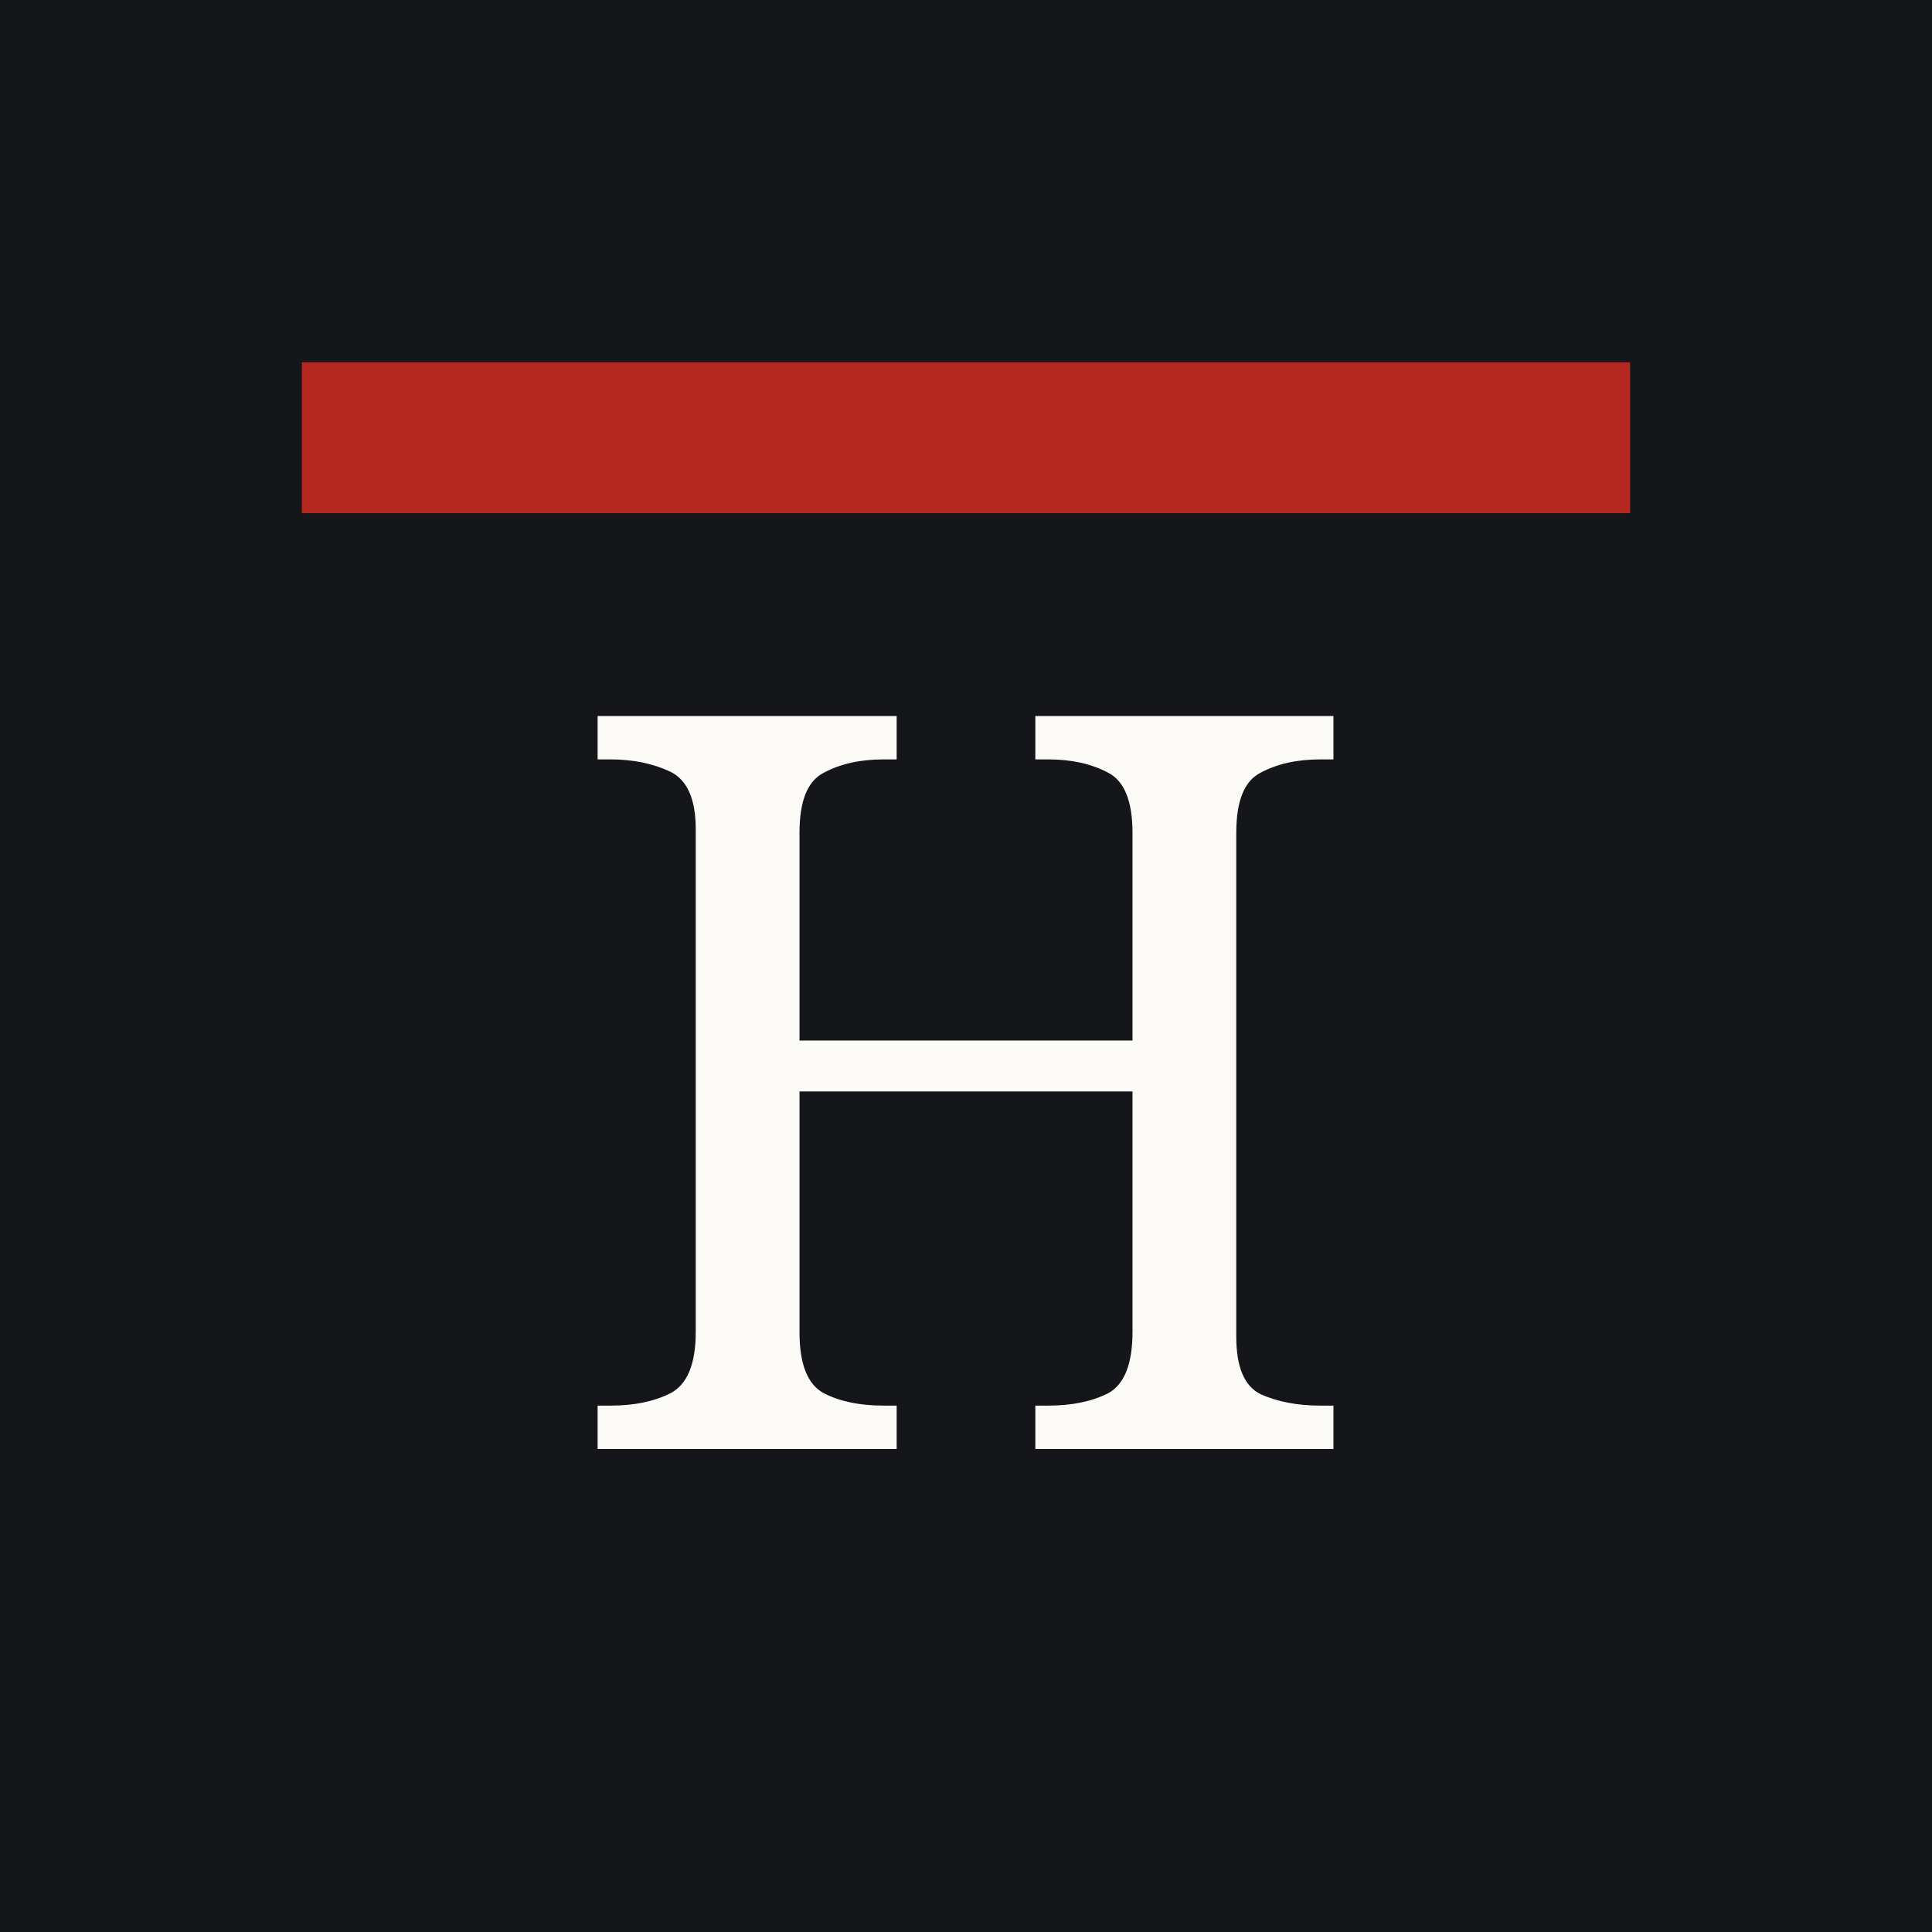
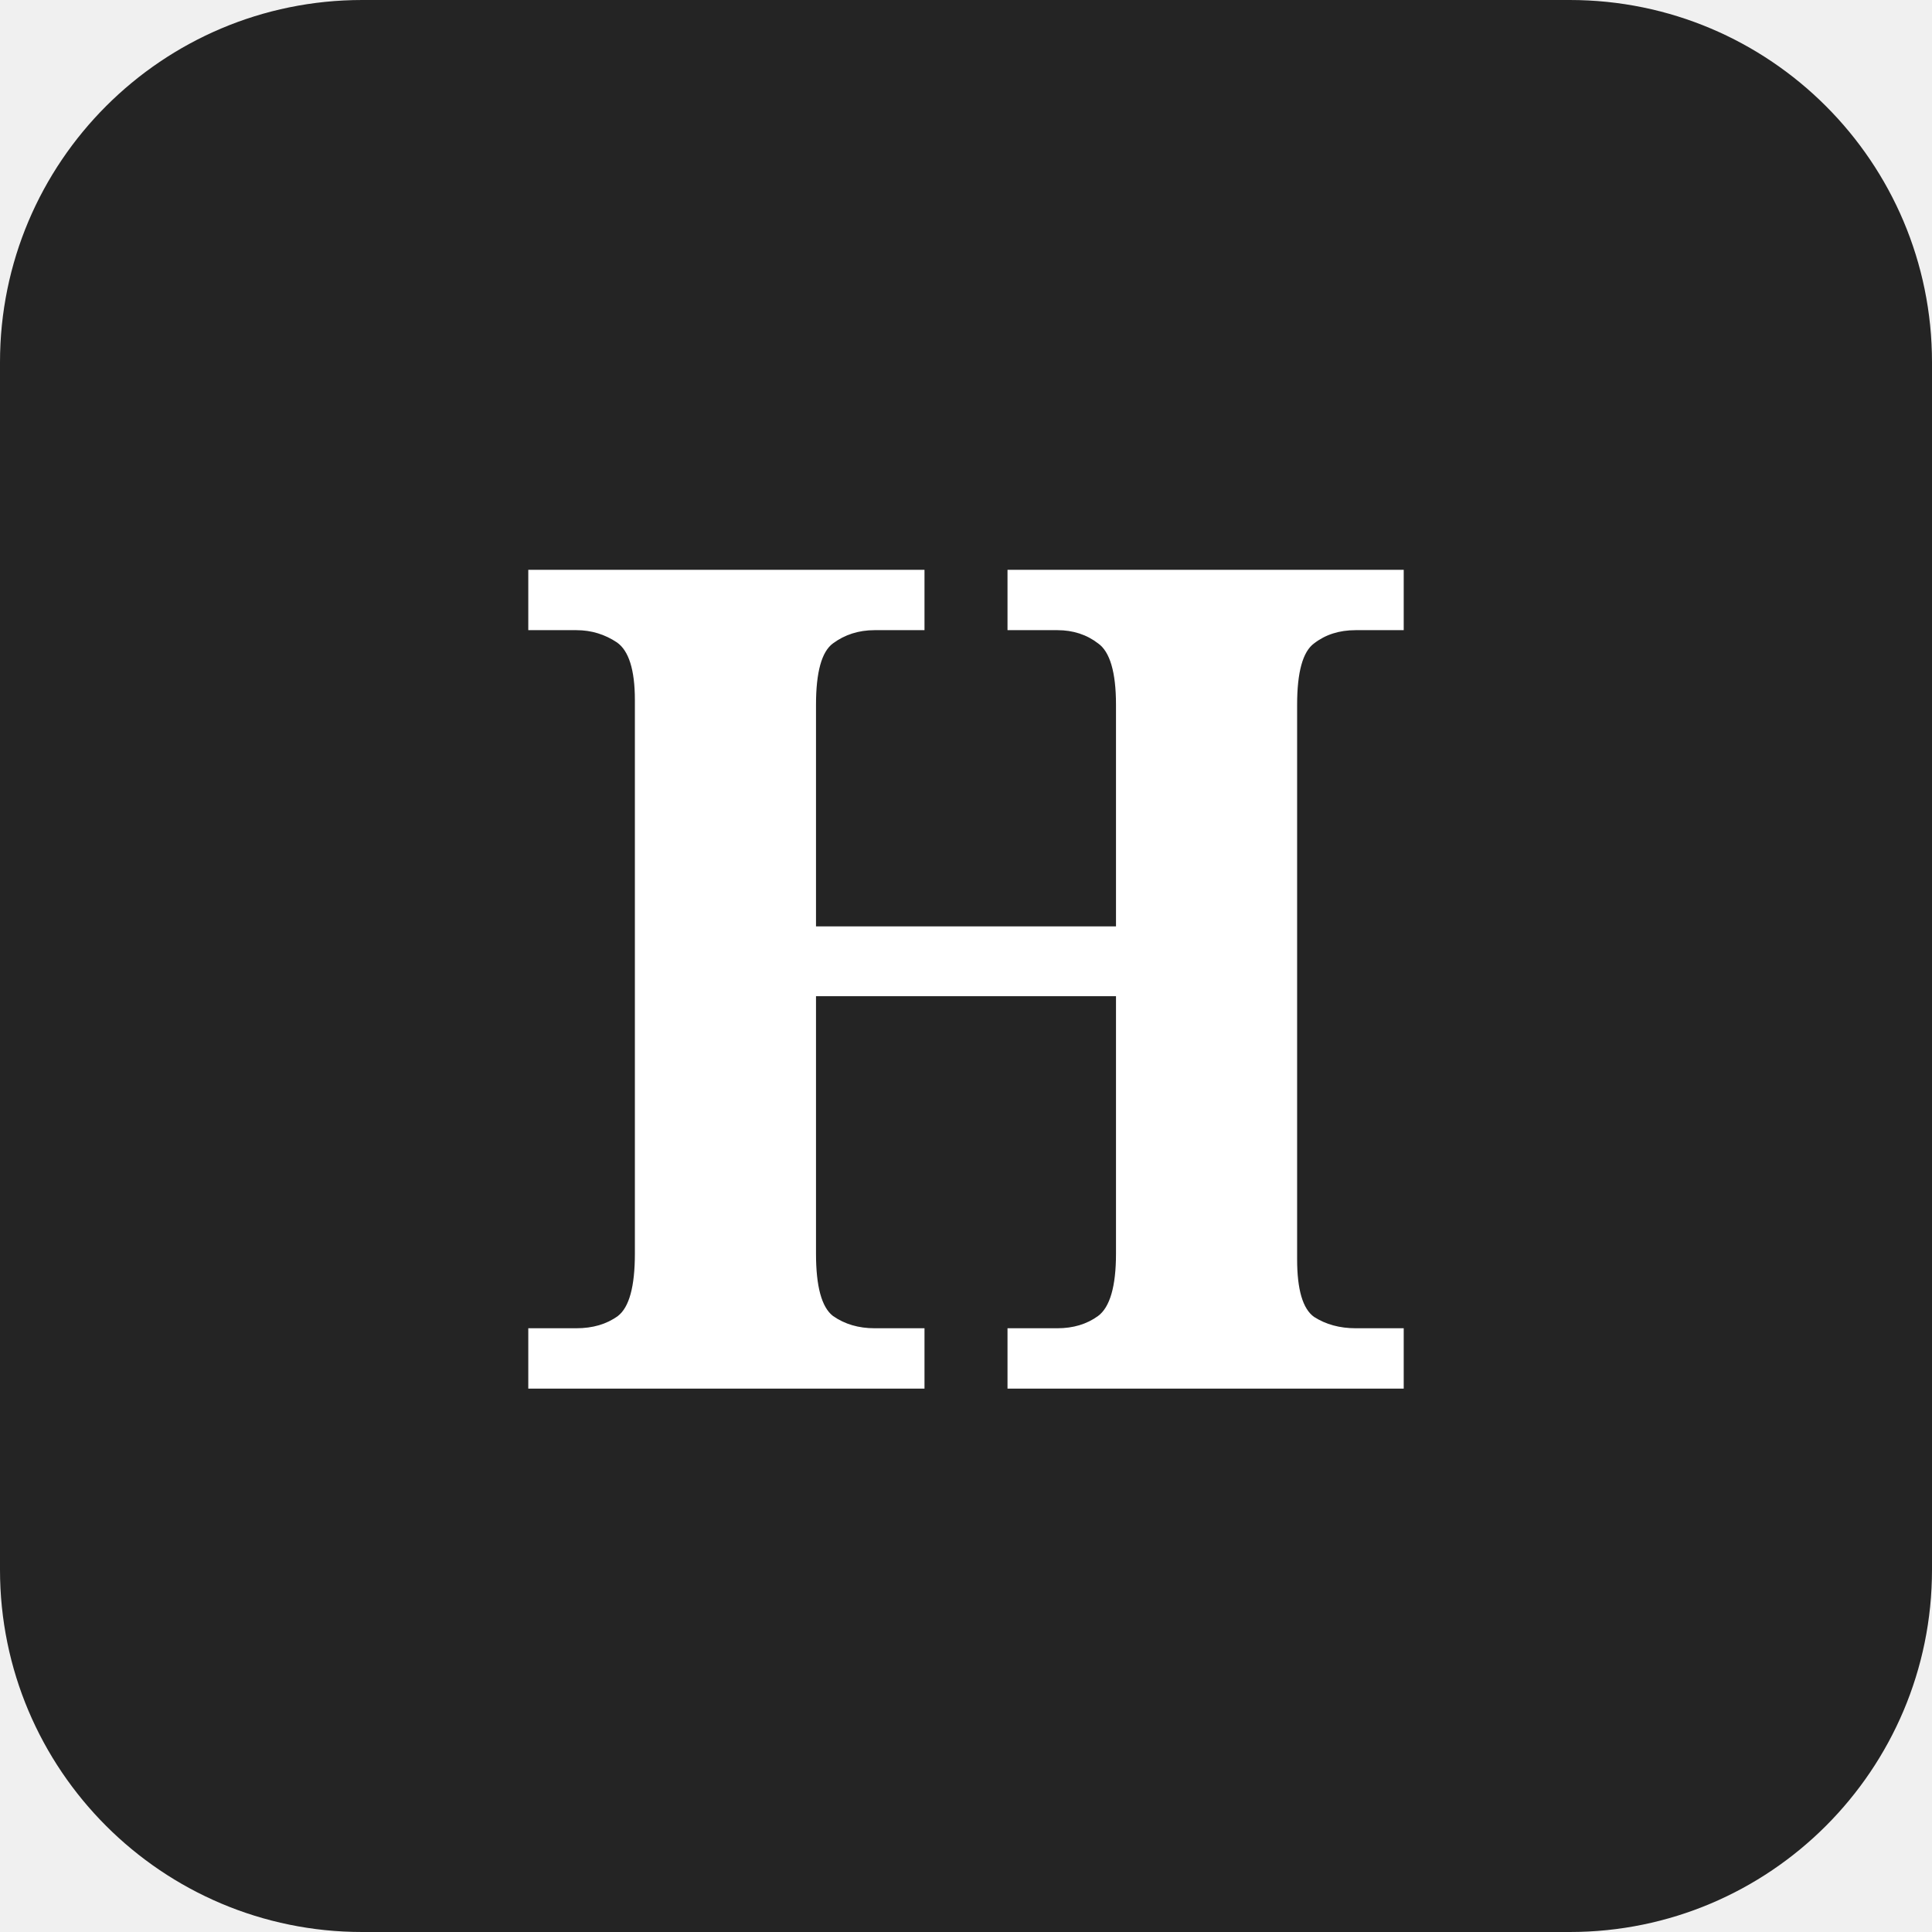
<svg xmlns="http://www.w3.org/2000/svg" viewBox="0 0 32 32" role="img" aria-label="Handover">
-   <rect width="32" height="32" fill="#14161A" />
-   <rect x="5" y="6" width="22" height="2.5" fill="#B3271E" />
-   <text x="16" y="24" font-family="Georgia,serif" font-size="17" font-weight="500" fill="#FBFAF7" text-anchor="middle">H</text>
+   <rect width="32" height="32" rx="6" fill="#242424" />
+   <text x="16" y="23" font-family="Charter,Georgia,serif" font-size="19" font-weight="600" fill="#FFFFFF" text-anchor="middle">H</text>
</svg>
